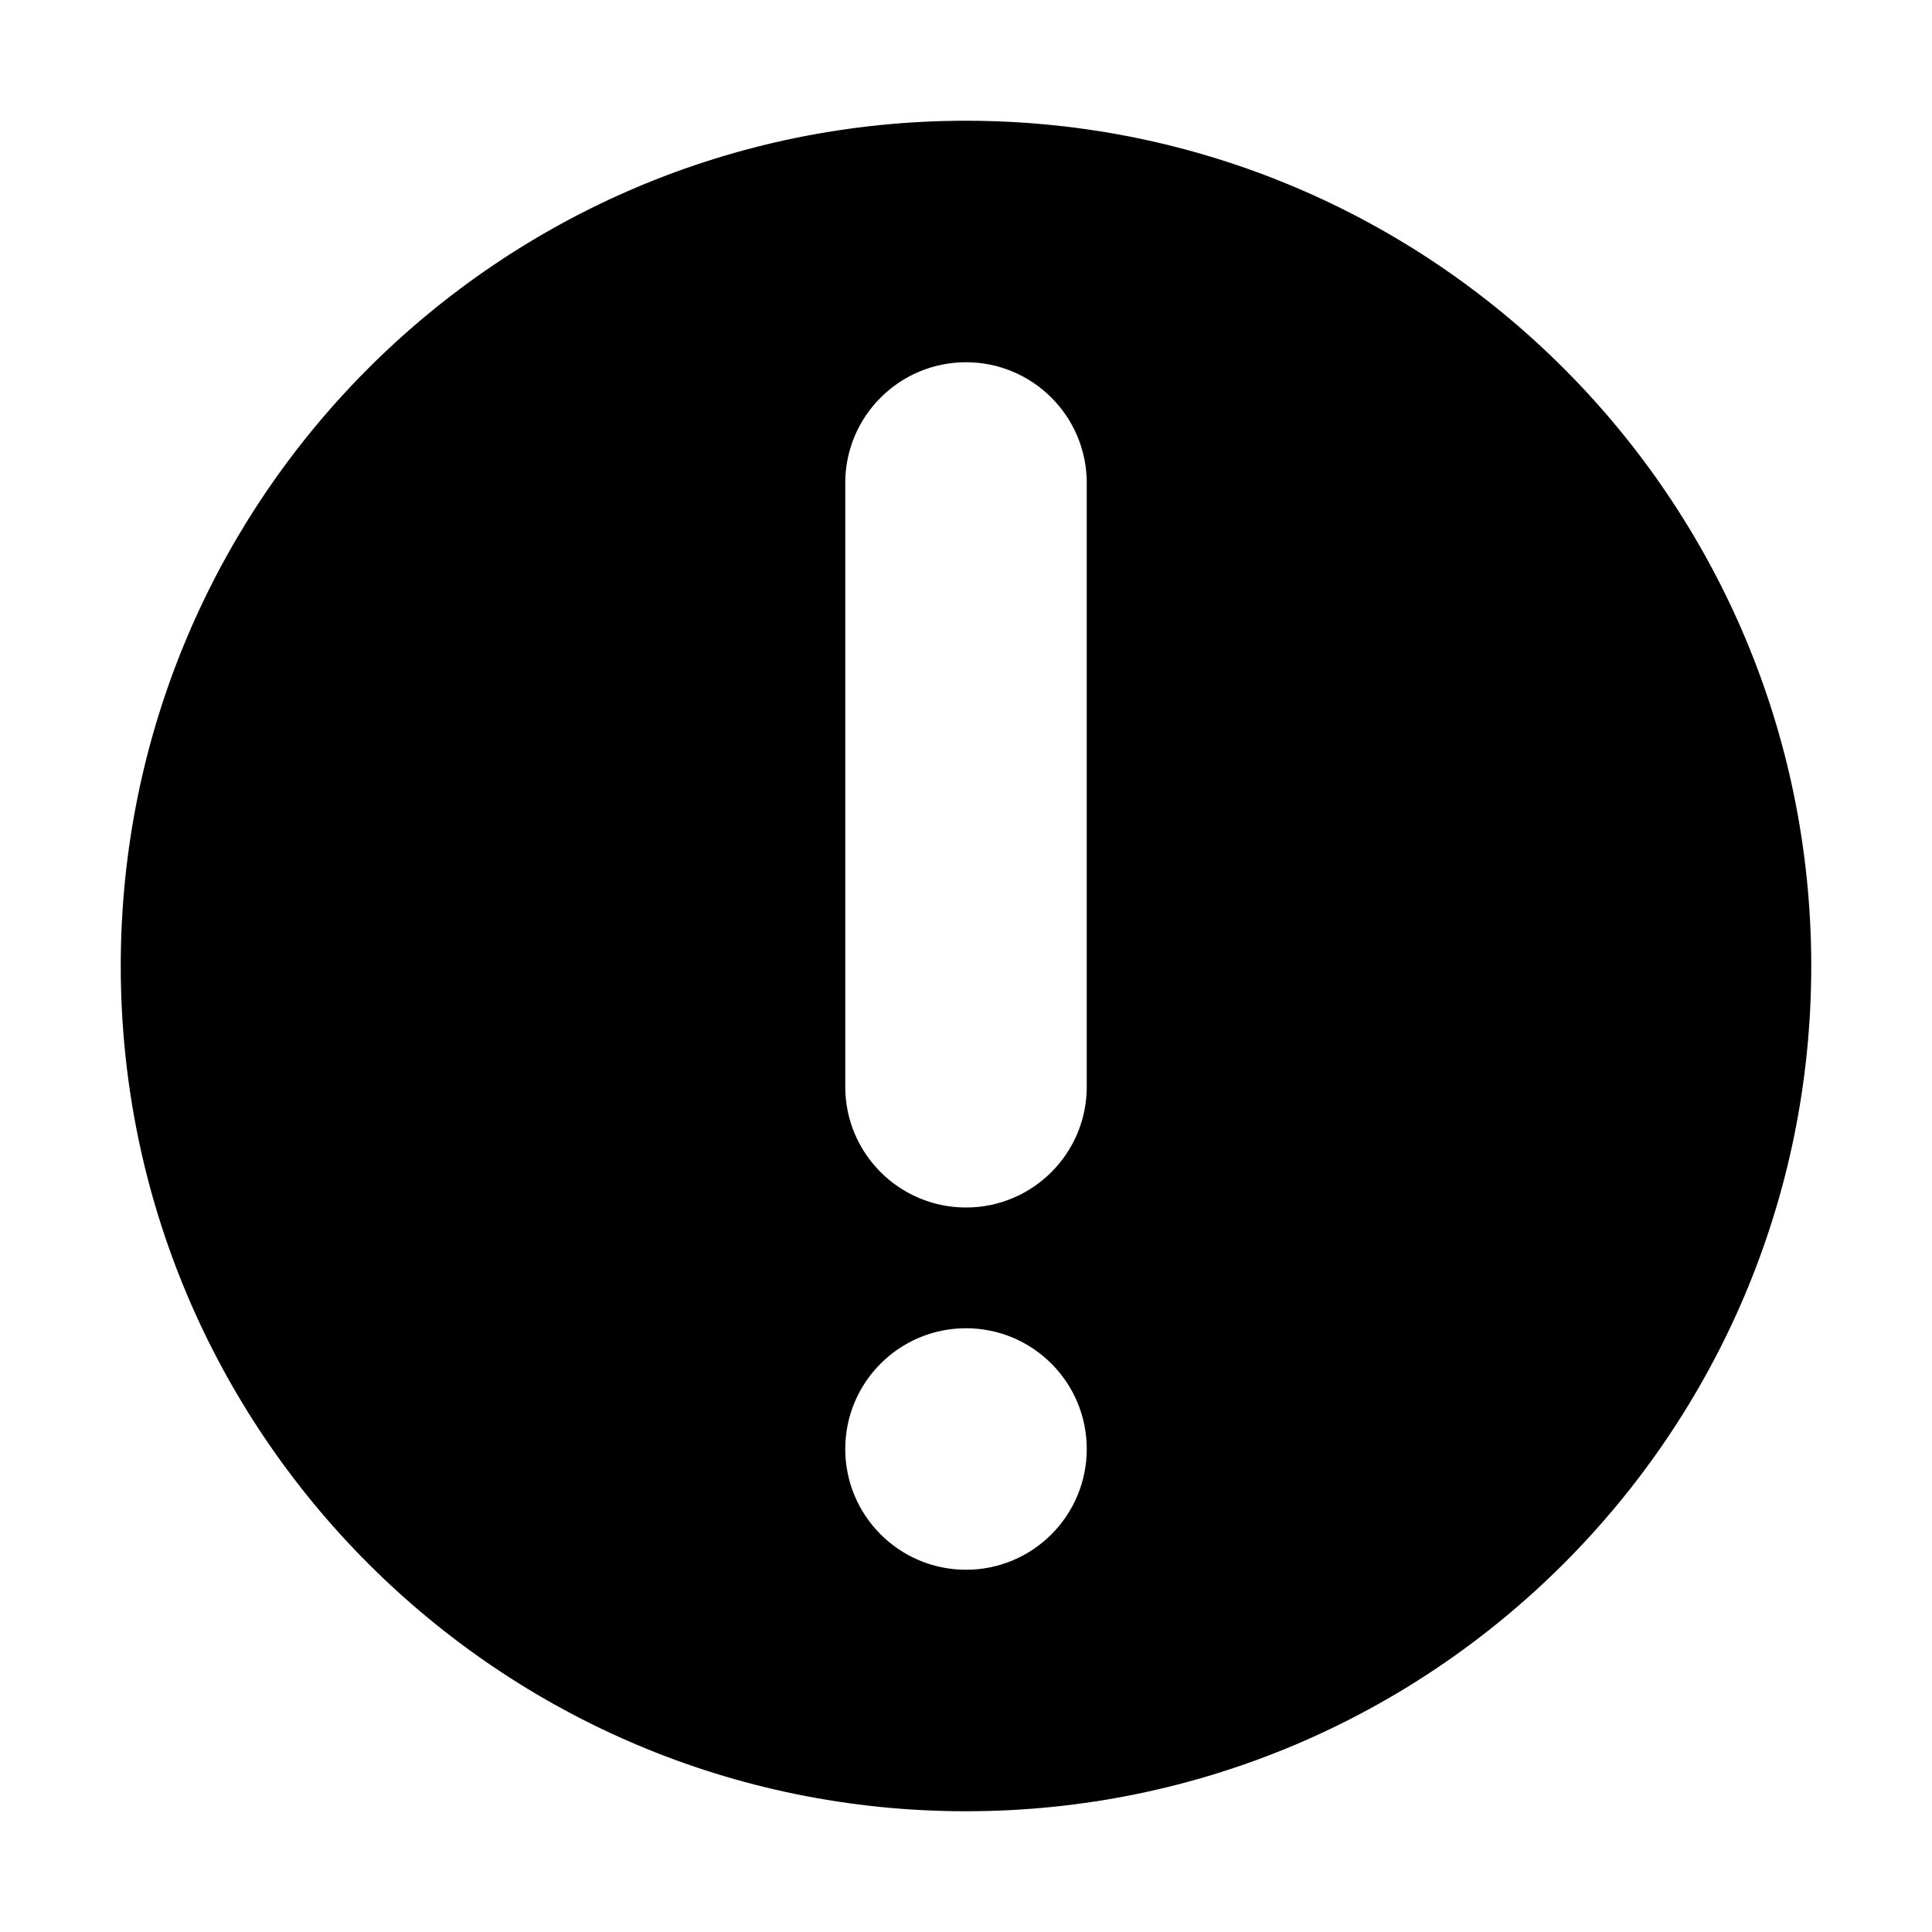
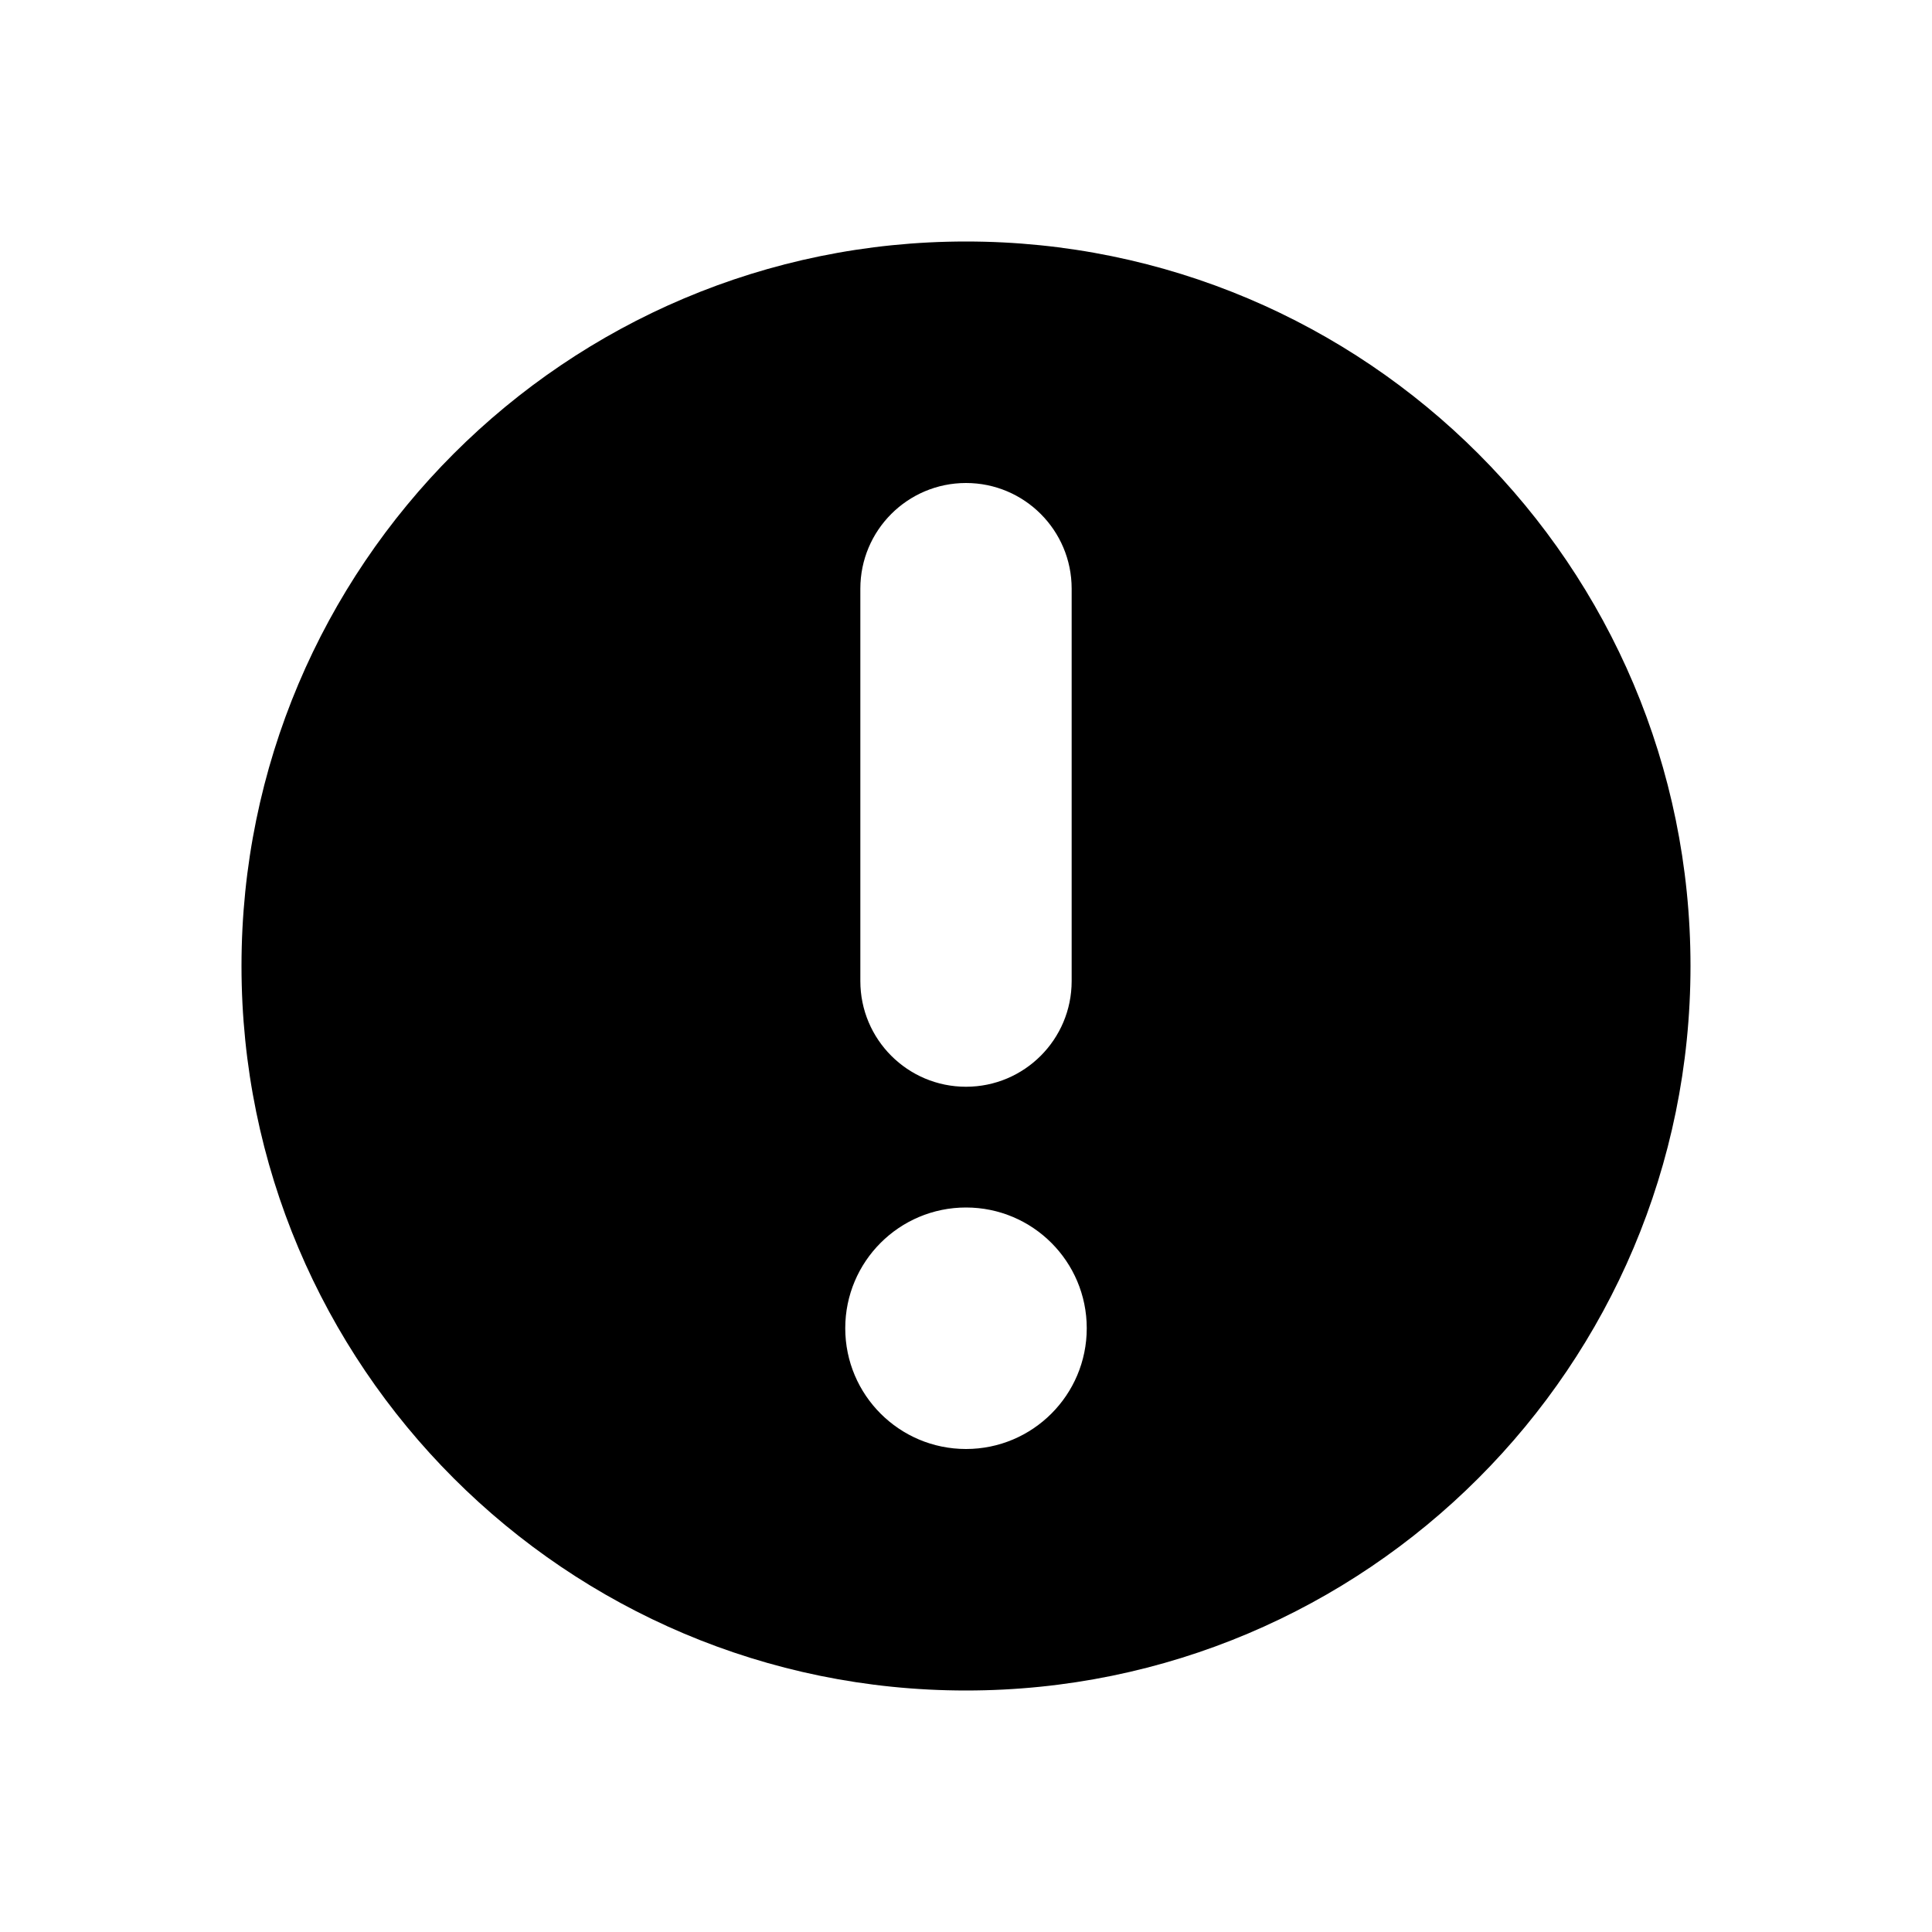
- <svg xmlns="http://www.w3.org/2000/svg" viewBox="0 0 16 16">
-   <g id="Icon">
-     <path d="M8,1a7,7,0,1,0,7,7A7,7,0,0,0,8,1ZM8,13a1,1,0,1,1,1-1A1,1,0,0,1,8,13ZM9,9A1,1,0,0,1,7,9V4A1,1,0,0,1,9,4Z" />
-   </g>
+ <svg xmlns="http://www.w3.org/2000/svg" id="icon" viewBox="0 0 32 32">
+   <defs>
+     <style>.cls-1{fill-rule:evenodd;}</style>
+   </defs>
+   <path class="cls-1" d="M16,4A12,12,0,1,0,28,16,12,12,0,0,0,16,4ZM14.25,9.75a1.75,1.75,0,0,1,3.5,0v6.5a1.75,1.75,0,0,1-3.5,0ZM16,24a2,2,0,1,1,2-2A2,2,0,0,1,16,24Z" />
</svg>
